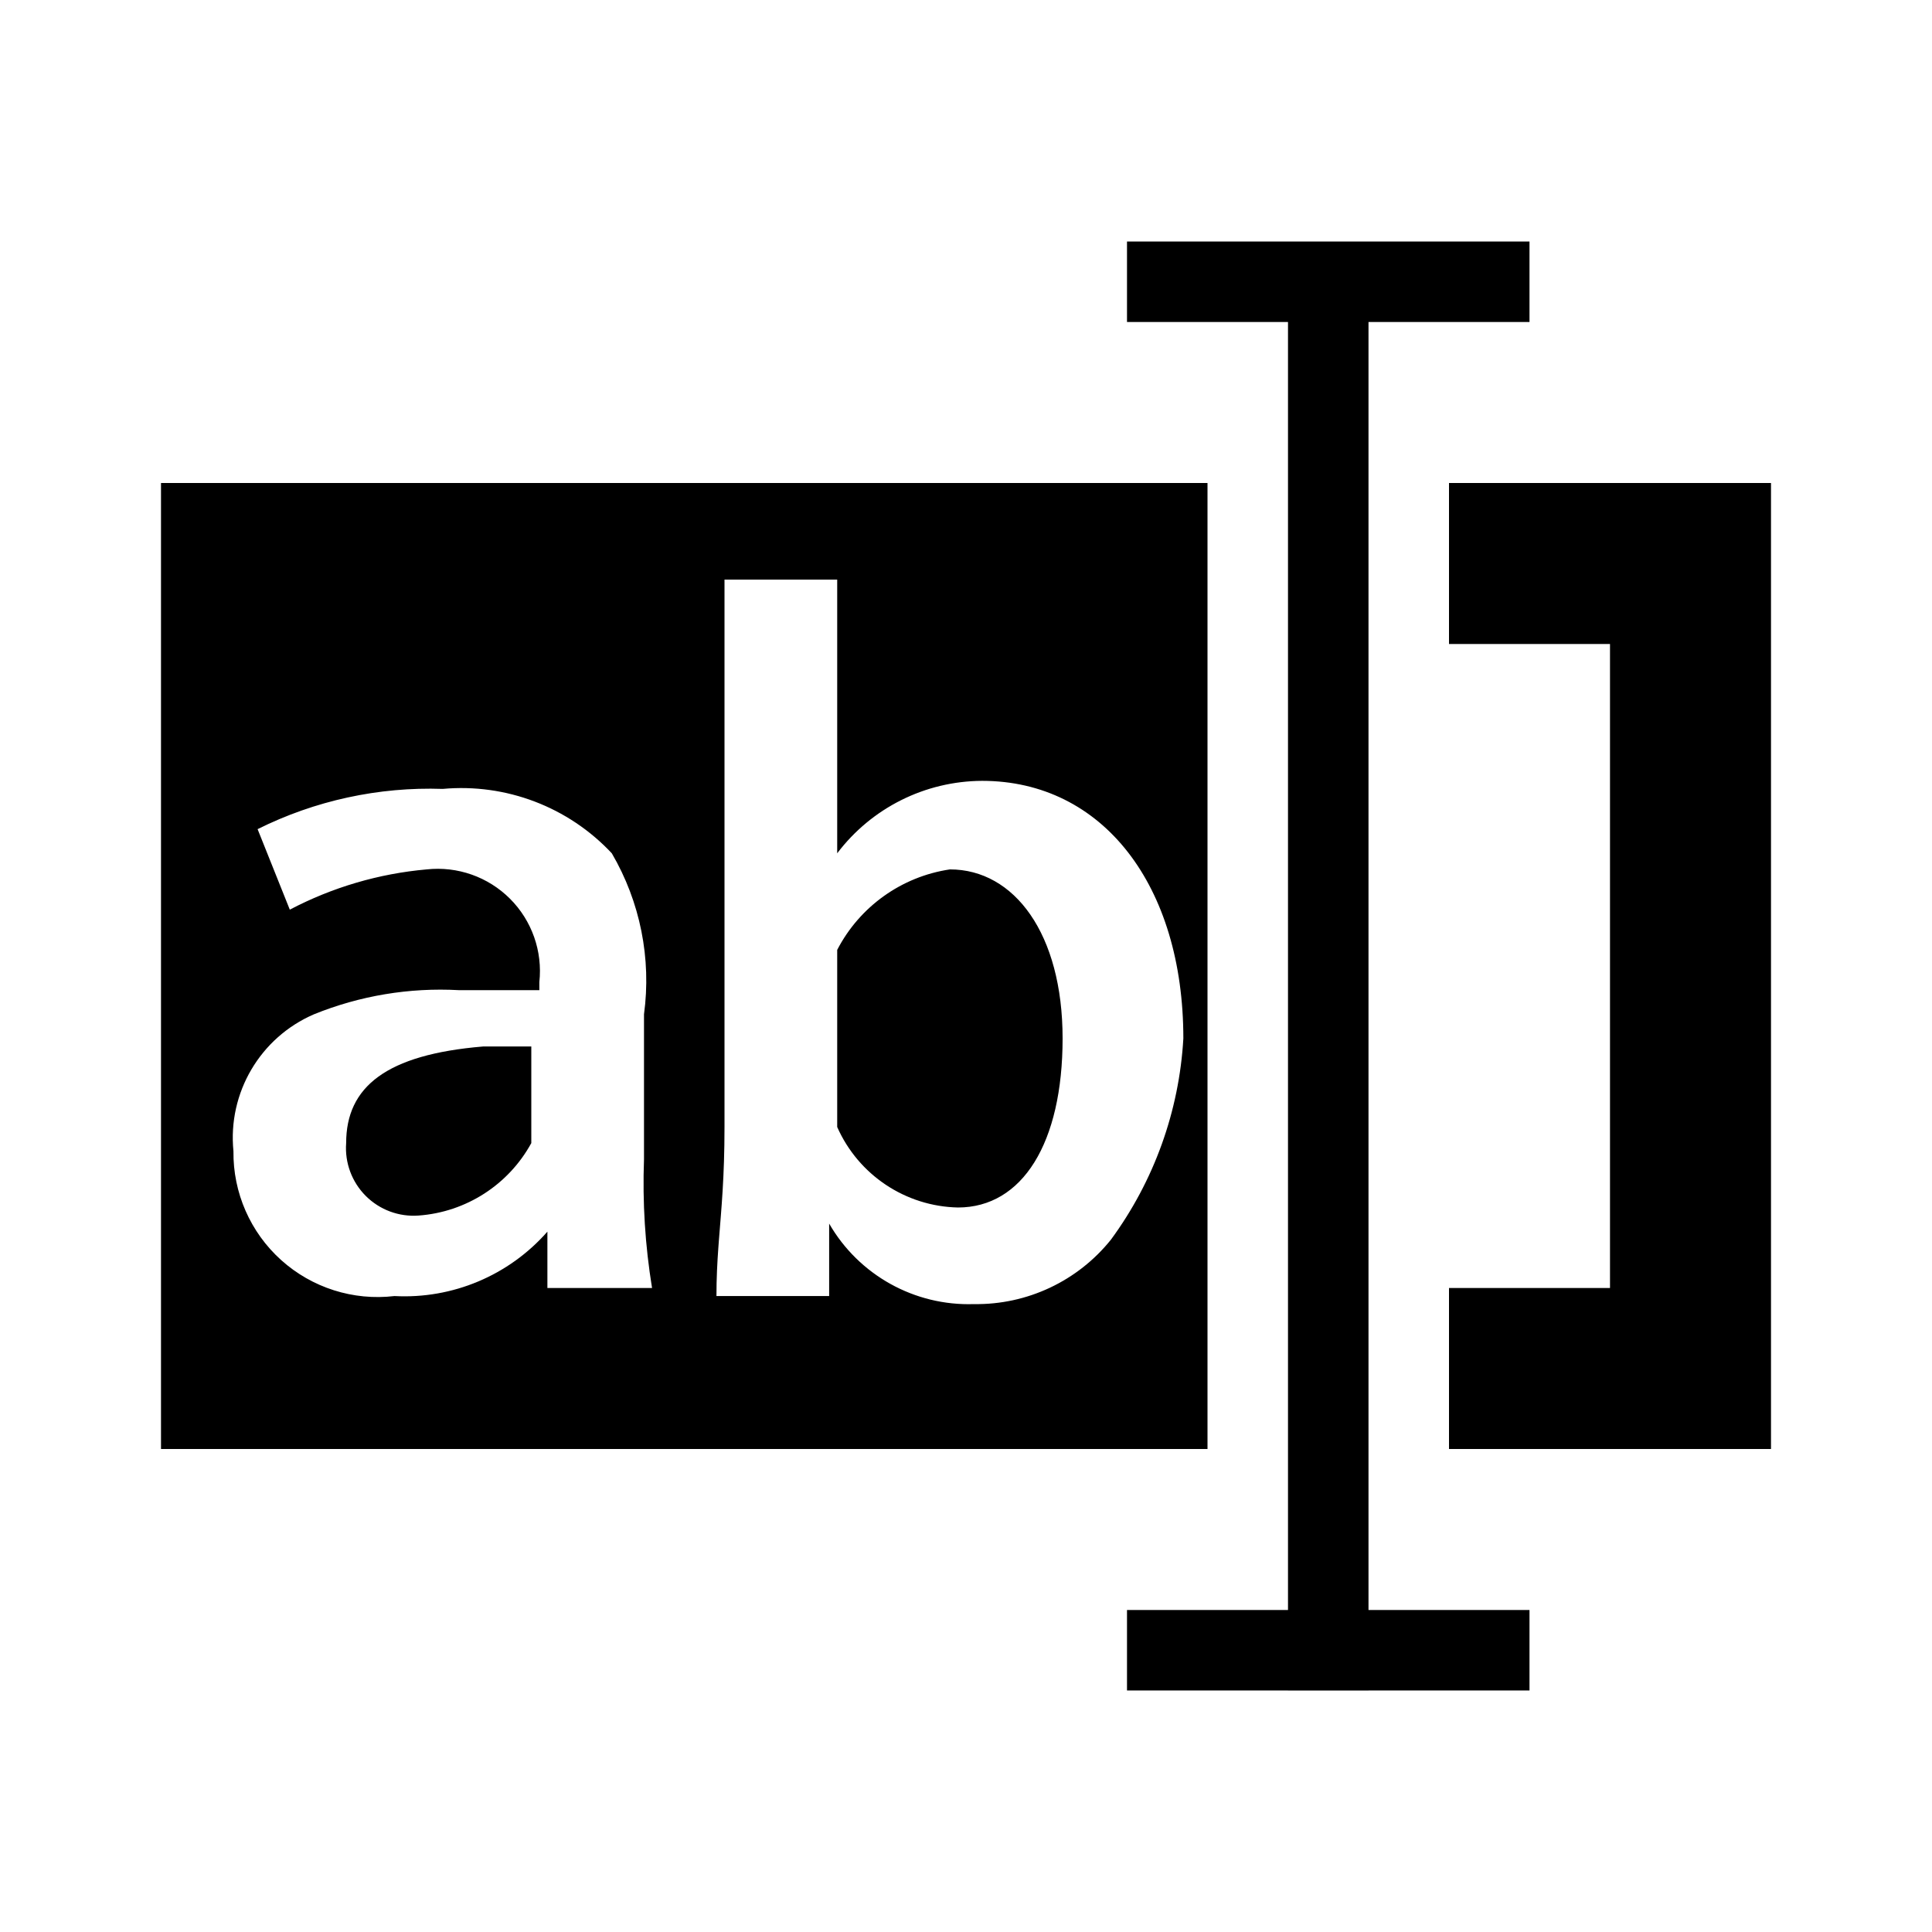
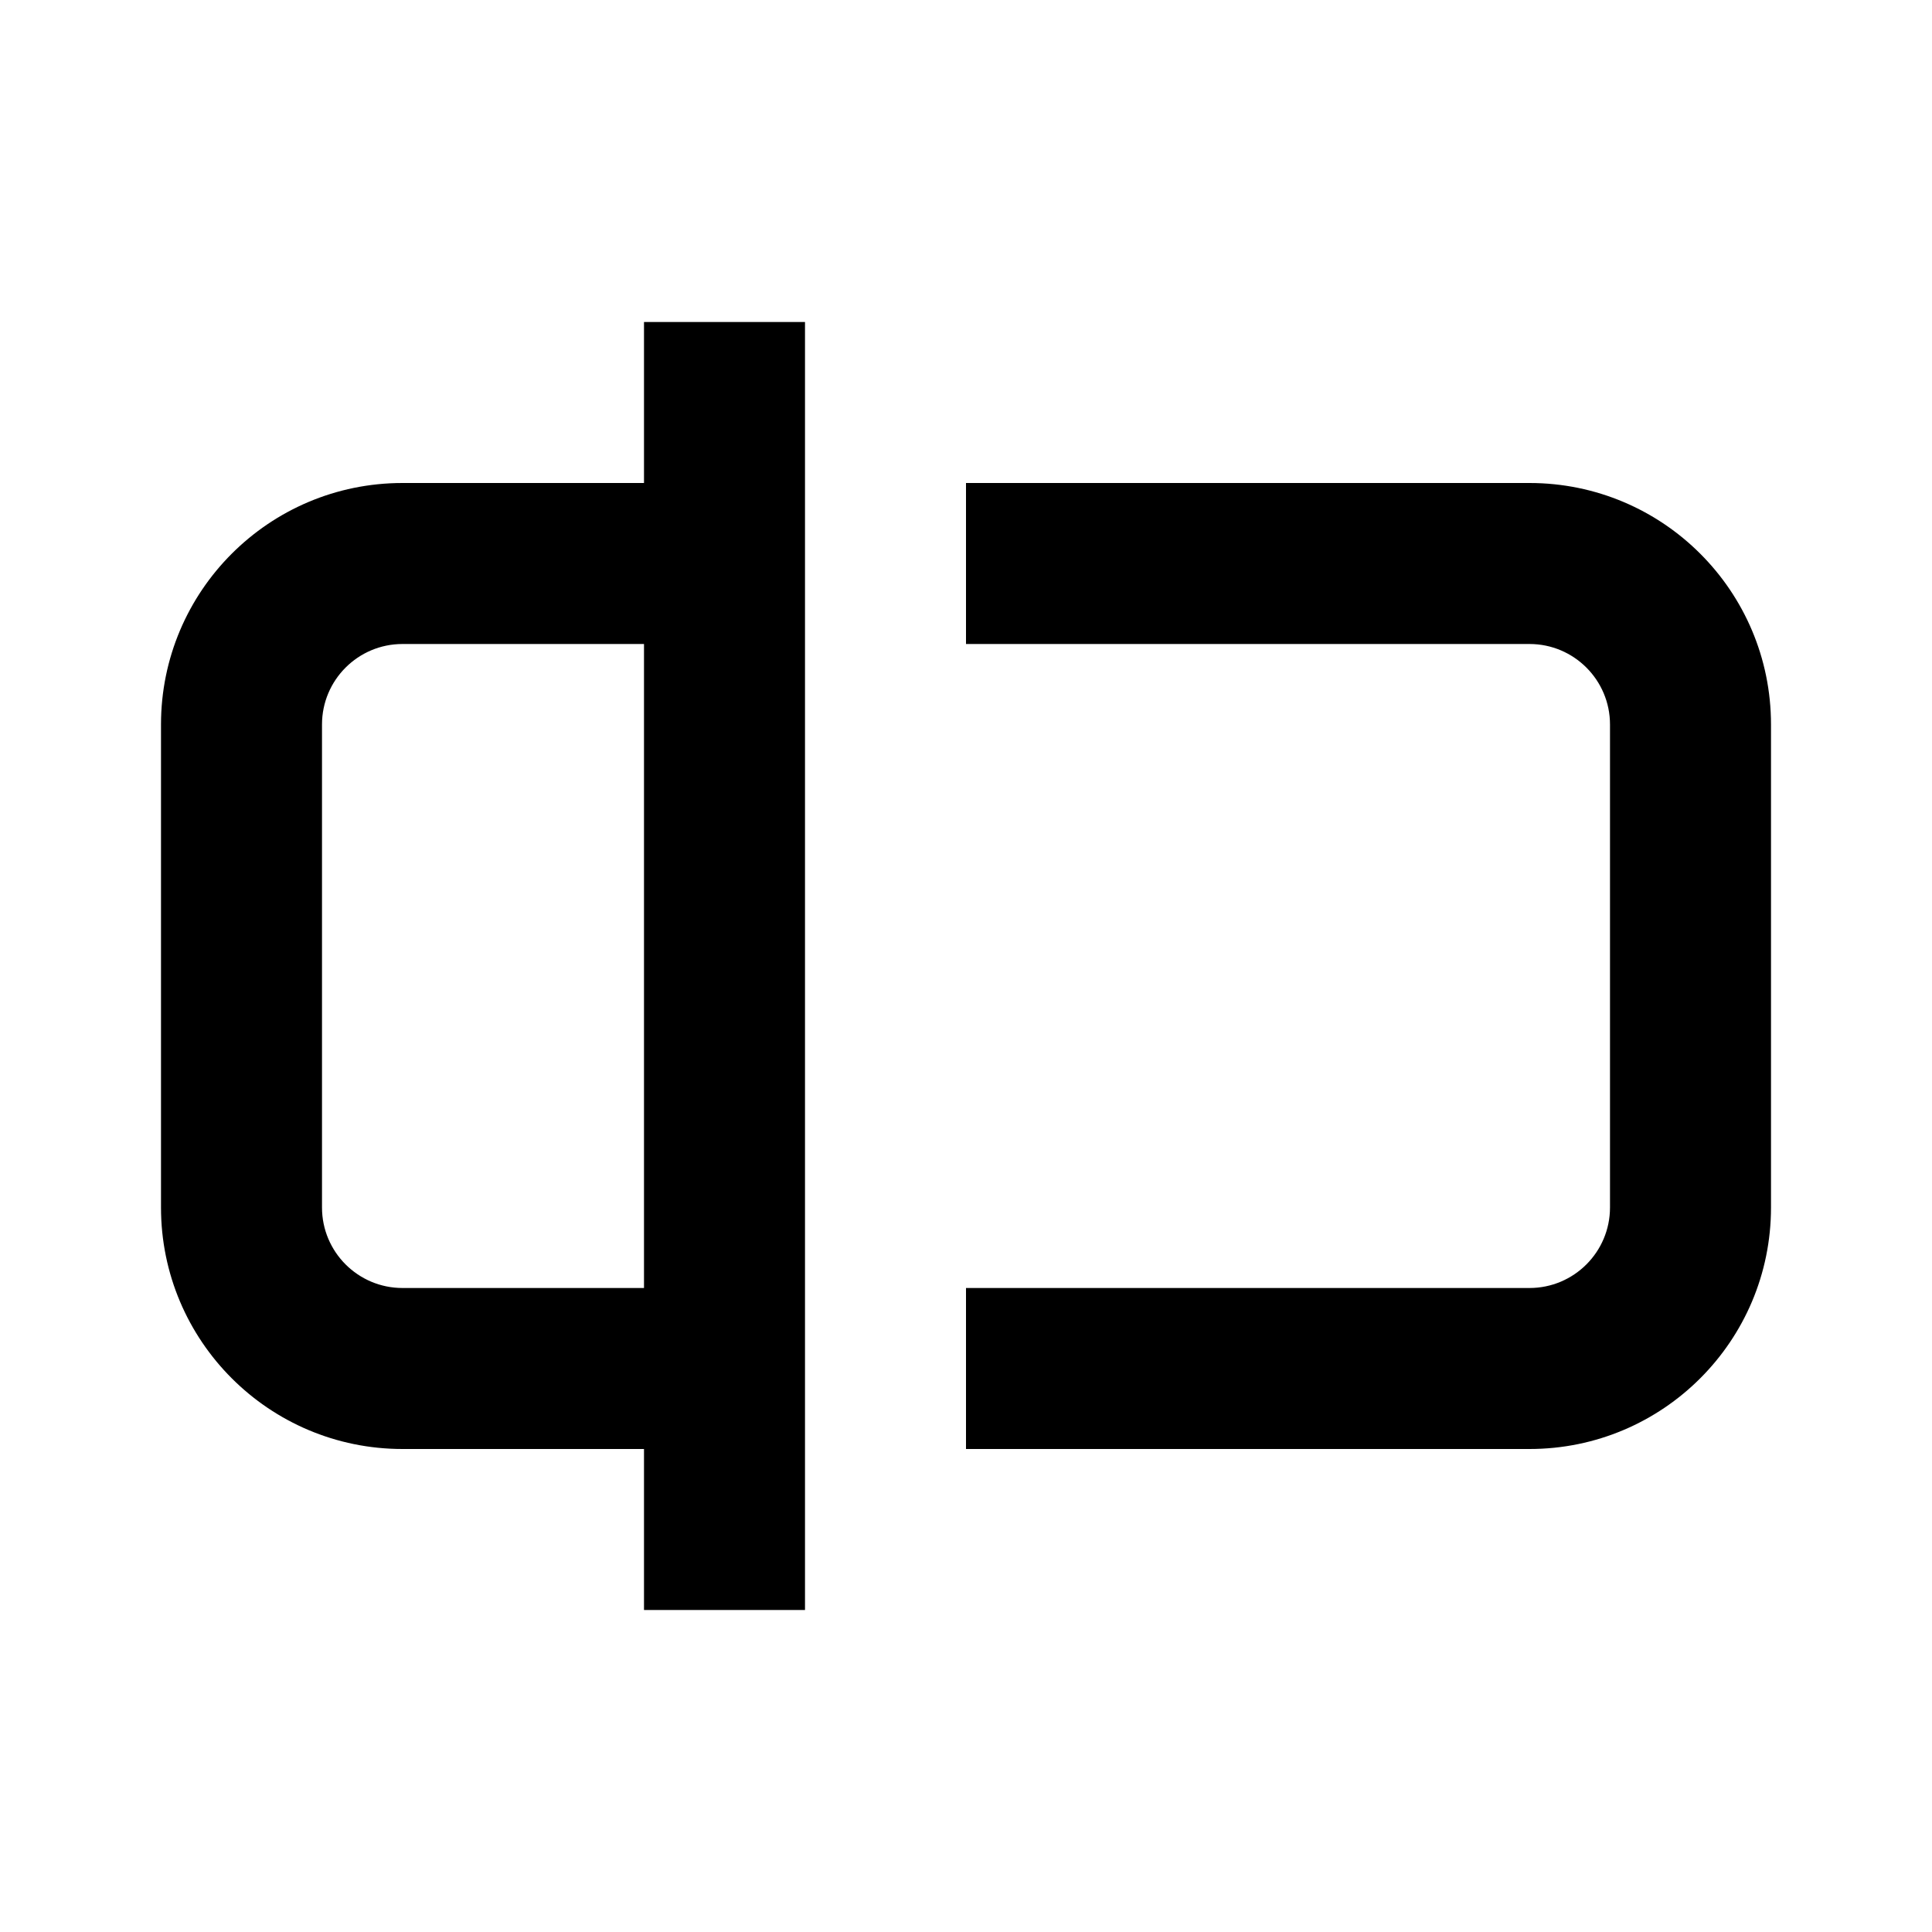
- <svg xmlns="http://www.w3.org/2000/svg" width="800px" height="800px" viewBox="0 0 512 512" version="1.1">
-   <g id="Page-1" stroke="none" stroke-width="1" fill="none" fill-rule="evenodd">
-     <g id="Combined-Shape" fill="#000000" transform="translate(42.66667, 64)">
-       <path d="M362.667,1.42108547e-14 L362.667,21.333 L320,21.333 L320,362.666 L362.667,362.667 L362.667,384 L320,383.999 L320,384 L298.667,384 L298.666,383.999 L256,384 L256,362.667 L298.666,362.666 L298.666,21.333 L256,21.333 L256,1.42108547e-14 L362.667,1.42108547e-14 Z M426.667,64 L426.667,320 L341.333,320 L341.333,277.333 L384,277.333 L384,106.667 L341.333,106.667 L341.333,64 L426.667,64 Z M277.333,64 L277.333,320 L3.55271368e-14,320 L3.55271368e-14,64 L277.333,64 Z M179.2,89.6 L149.333,89.6 L149.333,234.667 C149.333,248 148.5,256.333 147.875,264.354 L147.793,265.422 L147.793,265.422 L147.714,266.489 C147.418,270.579 147.2,274.696 147.2,279.467 L147.2,279.467 L177.067,279.467 L177.067,260.267 C184.941,273.927 199.708,282.131 215.467,281.6 C229.54,281.806 242.922,275.509 251.733,264.533 C263.162,248.99 269.832,230.462 270.933,211.2 C270.933,170.667 249.6,142.933 217.6,142.933 C202.507,143 188.309,150.099 179.2,162.133 L179.2,162.133 L179.2,89.6 Z M119.467,162.133 C107.962,149.844 91.432,143.547 74.667,145.067 C57.679,144.486 40.814,148.152 25.6,155.733 L25.6,155.733 L34.133,177.067 C45.398,171.148 57.725,167.522 70.4,166.4 C78.561,165.511 86.685,168.371 92.49,174.176 C98.295,179.981 101.155,188.105 100.267,196.267 L100.267,196.267 L100.267,198.4 L78.933,198.4 C65.818,197.679 52.706,199.865 40.533,204.8 C26.281,210.95 17.651,225.621 19.2,241.067 C19.063,252.058 23.668,262.575 31.838,269.928 C40.008,277.281 50.951,280.757 61.867,279.467 C77.28,280.292 92.219,274.001 102.4,262.4 L102.4,262.4 L102.4,277.333 L130.133,277.333 C128.292,266.054 127.578,254.62 128,243.2 L128,243.2 L128,204.8 C129.999,190.024 126.995,175.004 119.467,162.133 Z M98.133,213.333 L98.133,238.933 C92.083,249.988 80.836,257.218 68.267,258.133 C63.066,258.52 57.954,256.622 54.266,252.934 C50.578,249.246 48.68,244.134 49.067,238.933 C49.067,224 59.733,215.467 85.333,213.333 L85.333,213.333 L98.133,213.333 Z M209.067,166.4 C226.133,166.4 238.933,183.467 238.933,211.2 C238.933,238.933 228.267,256 211.2,256 C197.298,255.699 184.825,247.383 179.2,234.667 L179.2,234.667 L179.2,187.733 C185.154,176.241 196.264,168.305 209.067,166.4 Z">
- 
- </path>
-     </g>
-   </g>
+ <svg xmlns="http://www.w3.org/2000/svg" width="24" height="24" viewBox="0 0 24 24" fill="none">
+   <path fill-rule="evenodd" clip-rule="evenodd" d="M10 4H8V6H5C3.343 6 2 7.343 2 9V15C2 16.657 3.343 18 5 18H8V20H10V4ZM8 8V16H5C4.448 16 4 15.552 4 15V9C4 8.448 4.448 8 5 8H8Z" fill="#000000" />
+   <path d="M19 16H12V18H19C20.657 18 22 16.657 22 15V9C22 7.343 20.657 6 19 6H12V8H19C19.552 8 20 8.448 20 9V15C20 15.552 19.552 16 19 16Z" fill="#000000" />
</svg>
